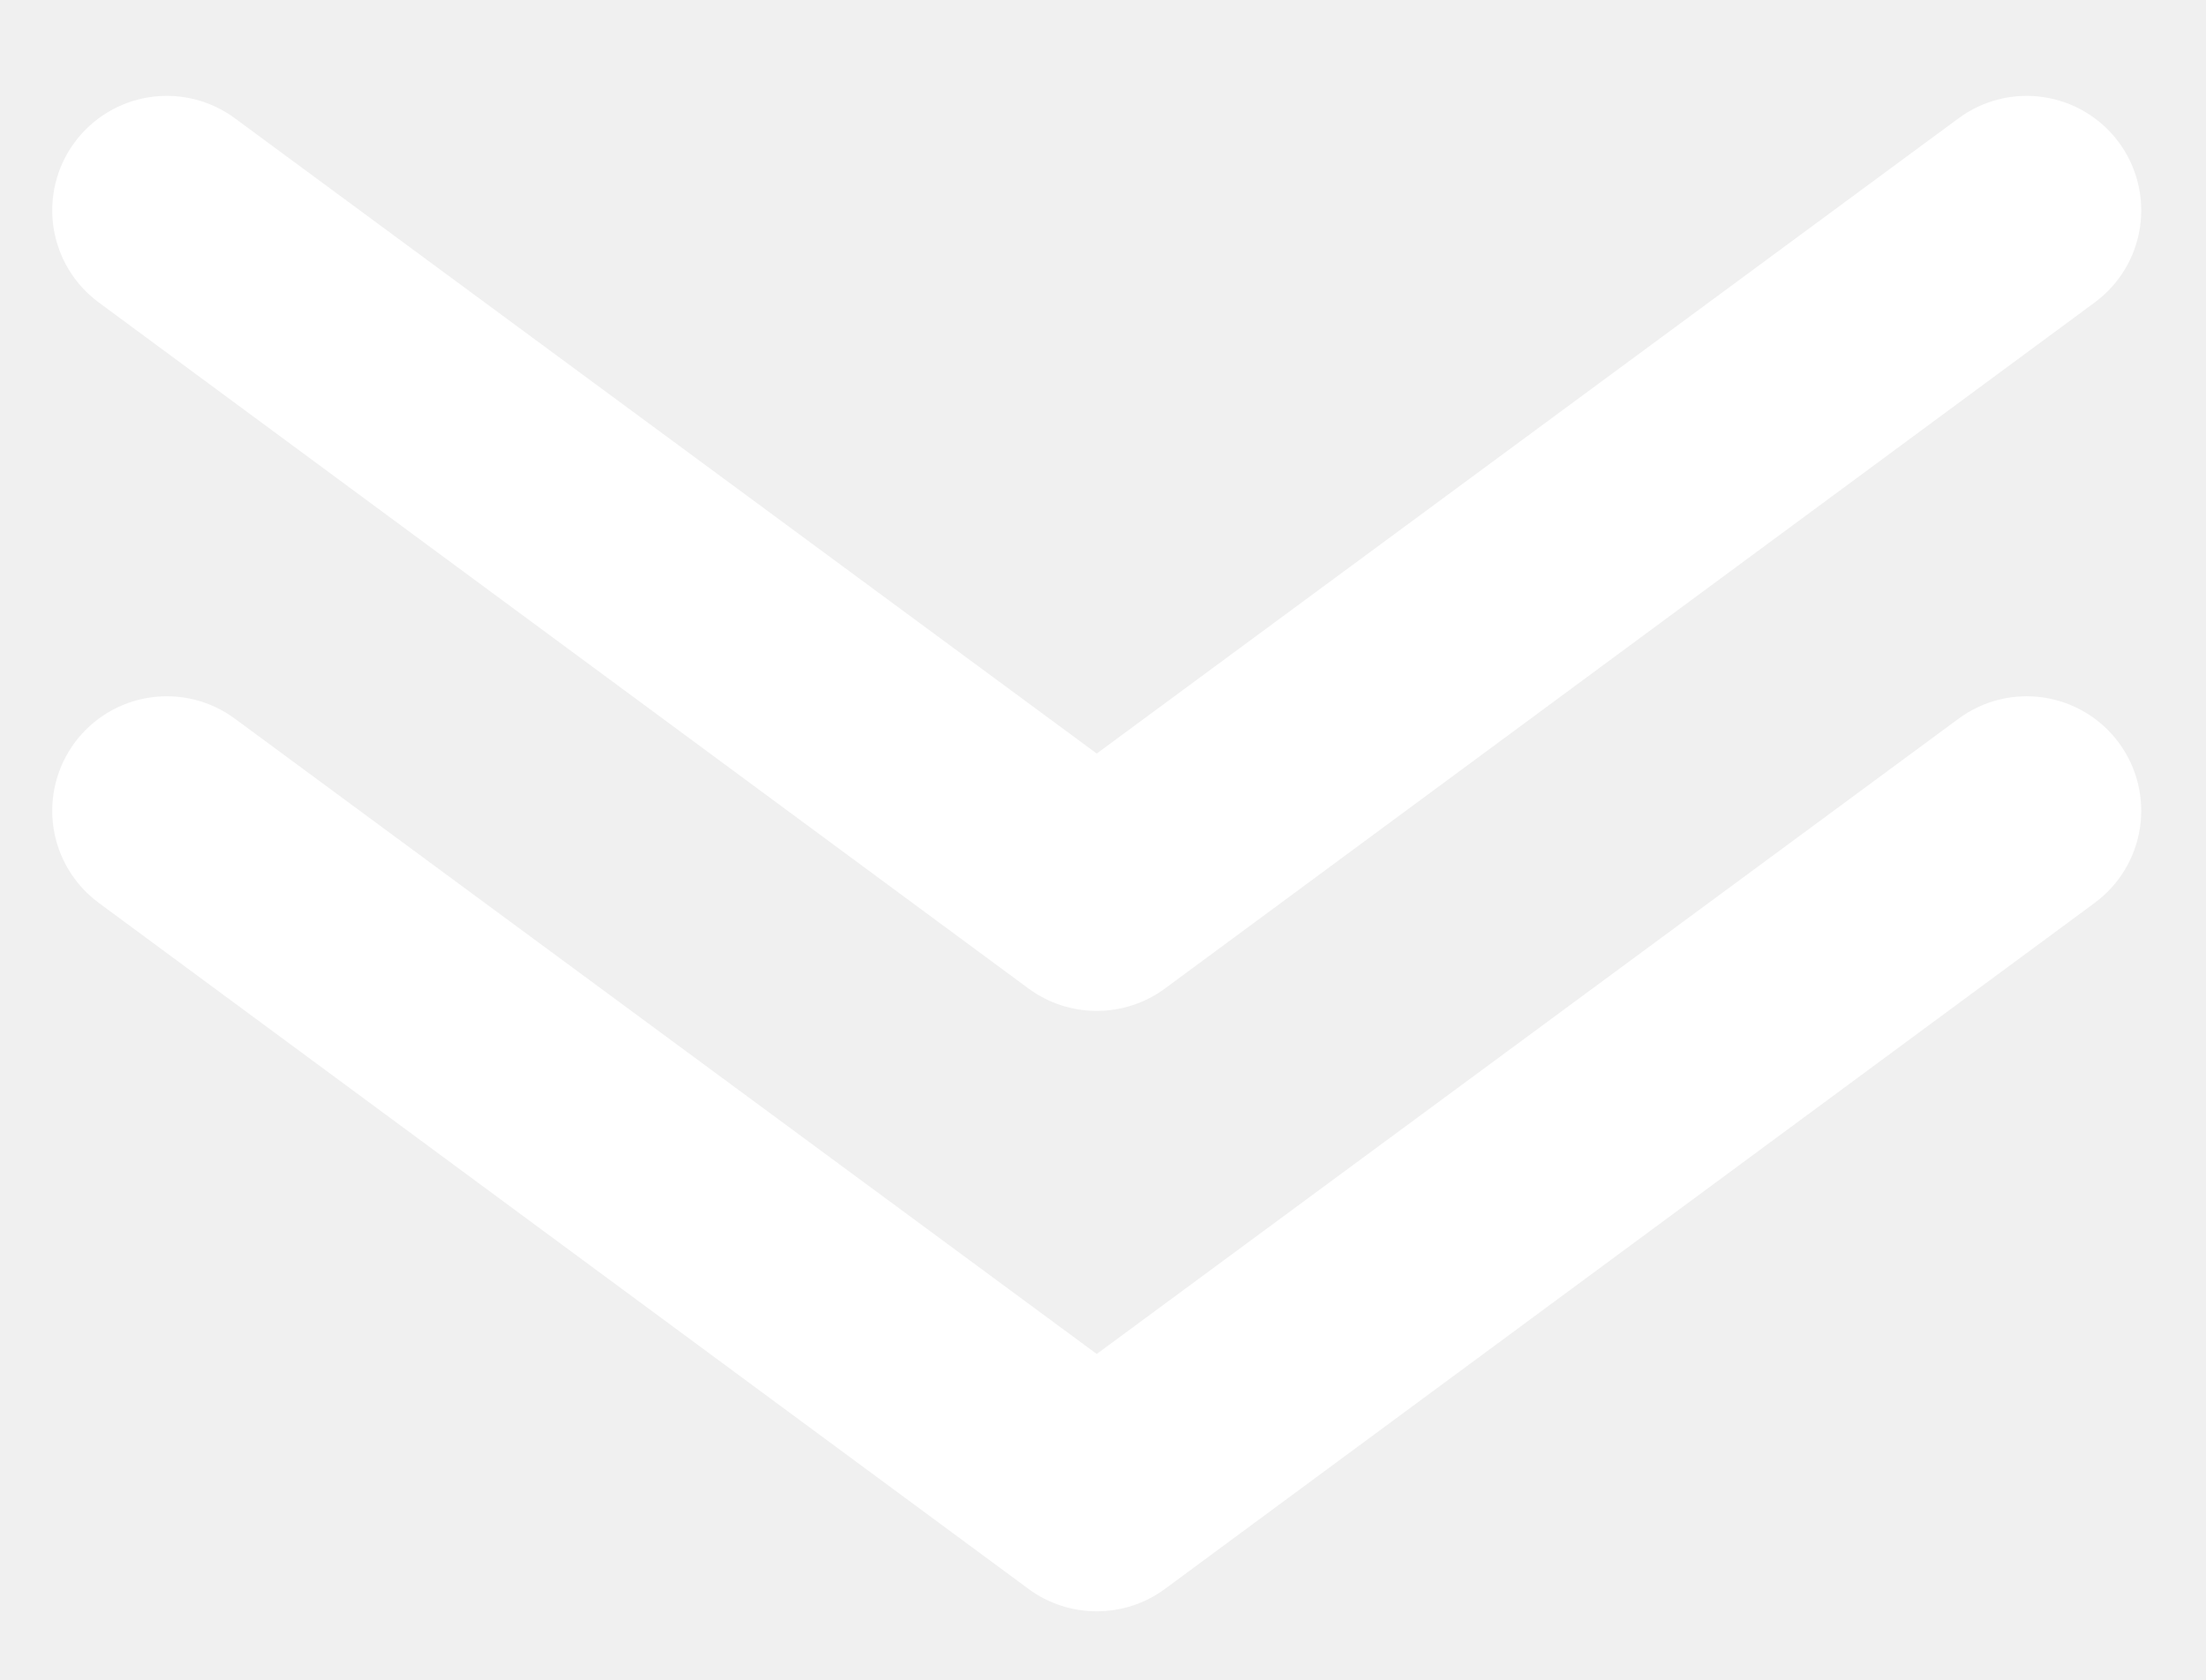
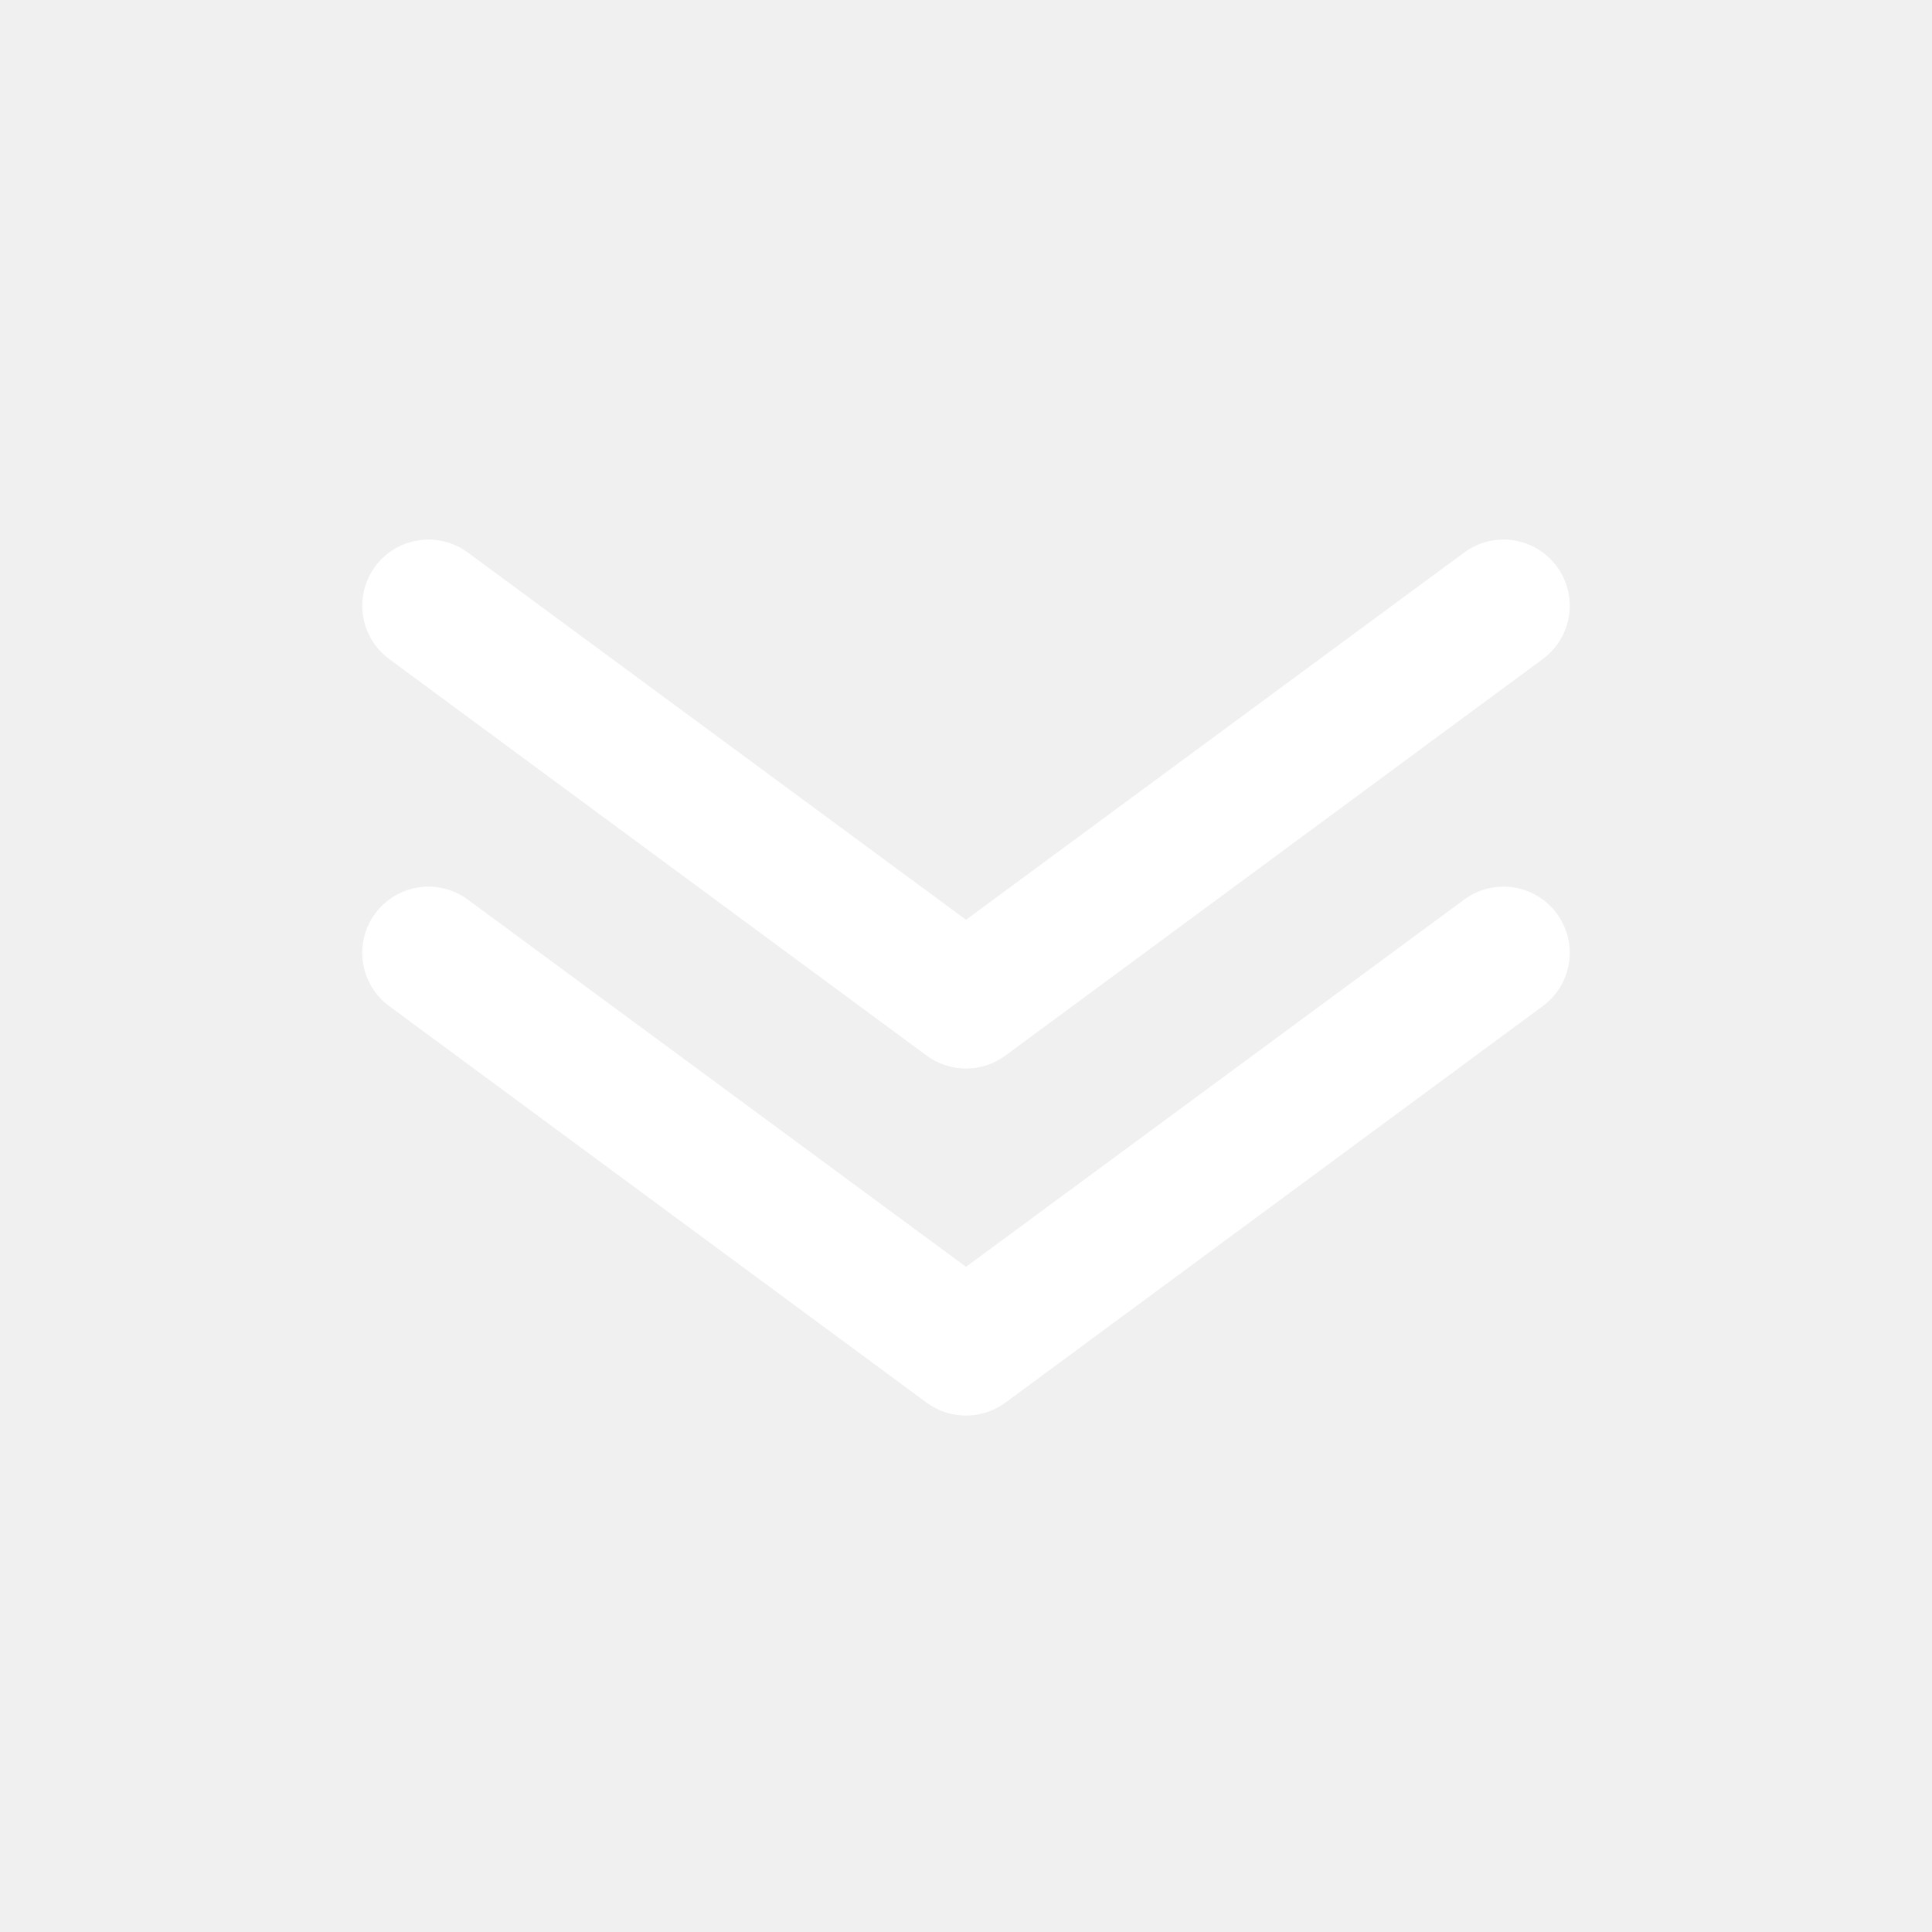
- <svg xmlns="http://www.w3.org/2000/svg" width="100%" height="100%" viewBox="0 0 88 67" version="1.1" xml:space="preserve" style="fill-rule:evenodd;clip-rule:evenodd;stroke-linejoin:round;stroke-miterlimit:2;">
-   <path d="M43.75,40.328c-0.977,0.001 -1.93,-0.311 -2.717,-0.89l-37.096,-27.374c-0.483,-0.357 -0.89,-0.805 -1.2,-1.318c-0.309,-0.514 -0.514,-1.084 -0.603,-1.677c-0.18,-1.198 0.124,-2.418 0.844,-3.392c0.721,-0.974 1.799,-1.623 2.998,-1.802c1.198,-0.18 2.42,0.124 3.394,0.844l34.38,25.343l34.38,-25.343c0.482,-0.357 1.031,-0.615 1.613,-0.76c0.583,-0.144 1.188,-0.173 1.781,-0.084c0.594,0.089 1.164,0.294 1.678,0.603c0.514,0.309 0.963,0.716 1.32,1.199c0.356,0.482 0.615,1.03 0.759,1.612c0.145,0.582 0.174,1.187 0.085,1.78c-0.089,0.593 -0.294,1.163 -0.603,1.677c-0.31,0.513 -0.717,0.961 -1.2,1.318l-37.096,27.374c-0.787,0.579 -1.739,0.891 -2.717,0.89Z" style="fill:#fff;fill-rule:nonzero;" />
-   <path d="M43.75,64.28c-0.977,0.001 -1.93,-0.31 -2.717,-0.89l-37.096,-27.374c-0.975,-0.72 -1.623,-1.797 -1.803,-2.995c-0.18,-1.198 0.124,-2.418 0.844,-3.392c0.721,-0.974 1.799,-1.622 2.998,-1.802c1.198,-0.18 2.42,0.124 3.394,0.844l34.38,25.344l34.38,-25.344c0.974,-0.72 2.196,-1.024 3.394,-0.844c1.199,0.18 2.277,0.828 2.998,1.802c0.72,0.974 1.024,2.194 0.844,3.392c-0.18,1.198 -0.828,2.275 -1.803,2.995l-37.096,27.374c-0.787,0.58 -1.739,0.891 -2.717,0.89Z" style="fill:#fff;fill-rule:nonzero;" />
+ <svg xmlns="http://www.w3.org/2000/svg" width="100%" height="100%" viewBox="0 0 100 100" version="1.1" xml:space="preserve" style="fill-rule:evenodd;clip-rule:evenodd;stroke-linejoin:round;stroke-miterlimit:2;">
+   <path d="M50,55.306c-0.733,0.001 -1.447,-0.233 -2.037,-0.668l-27.823,-20.53c-0.362,-0.267 -0.667,-0.603 -0.899,-0.989c-0.232,-0.385 -0.386,-0.813 -0.453,-1.257c-0.135,-0.899 0.093,-1.814 0.633,-2.545c0.541,-0.73 1.349,-1.216 2.248,-1.351c0.899,-0.135 1.815,0.093 2.546,0.633l25.785,19.008l25.785,-19.008c0.362,-0.267 0.773,-0.461 1.21,-0.57c0.437,-0.108 0.89,-0.13 1.336,-0.063c0.445,0.067 0.873,0.22 1.258,0.452c0.386,0.232 0.722,0.538 0.99,0.899c0.267,0.362 0.461,0.773 0.57,1.21c0.108,0.436 0.13,0.89 0.063,1.335c-0.067,0.444 -0.221,0.872 -0.453,1.257c-0.232,0.386 -0.537,0.722 -0.899,0.989l-27.822,20.53c-0.591,0.435 -1.305,0.669 -2.038,0.668Z" style="fill:#fff;fill-rule:nonzero;" />
+   <path d="M50,73.27c-0.733,0.001 -1.447,-0.233 -2.037,-0.668l-27.823,-20.53c-0.731,-0.54 -1.217,-1.348 -1.352,-2.246c-0.135,-0.899 0.093,-1.814 0.633,-2.544c0.541,-0.731 1.349,-1.217 2.248,-1.352c0.899,-0.134 1.815,0.093 2.546,0.633l25.785,19.008l25.785,-19.008c0.731,-0.54 1.647,-0.767 2.546,-0.633c0.899,0.135 1.708,0.621 2.248,1.352c0.54,0.73 0.768,1.645 0.633,2.544c-0.135,0.898 -0.621,1.706 -1.352,2.246l-27.822,20.53c-0.591,0.435 -1.305,0.669 -2.038,0.668Z" style="fill:#fff;fill-rule:nonzero;" />
</svg>
